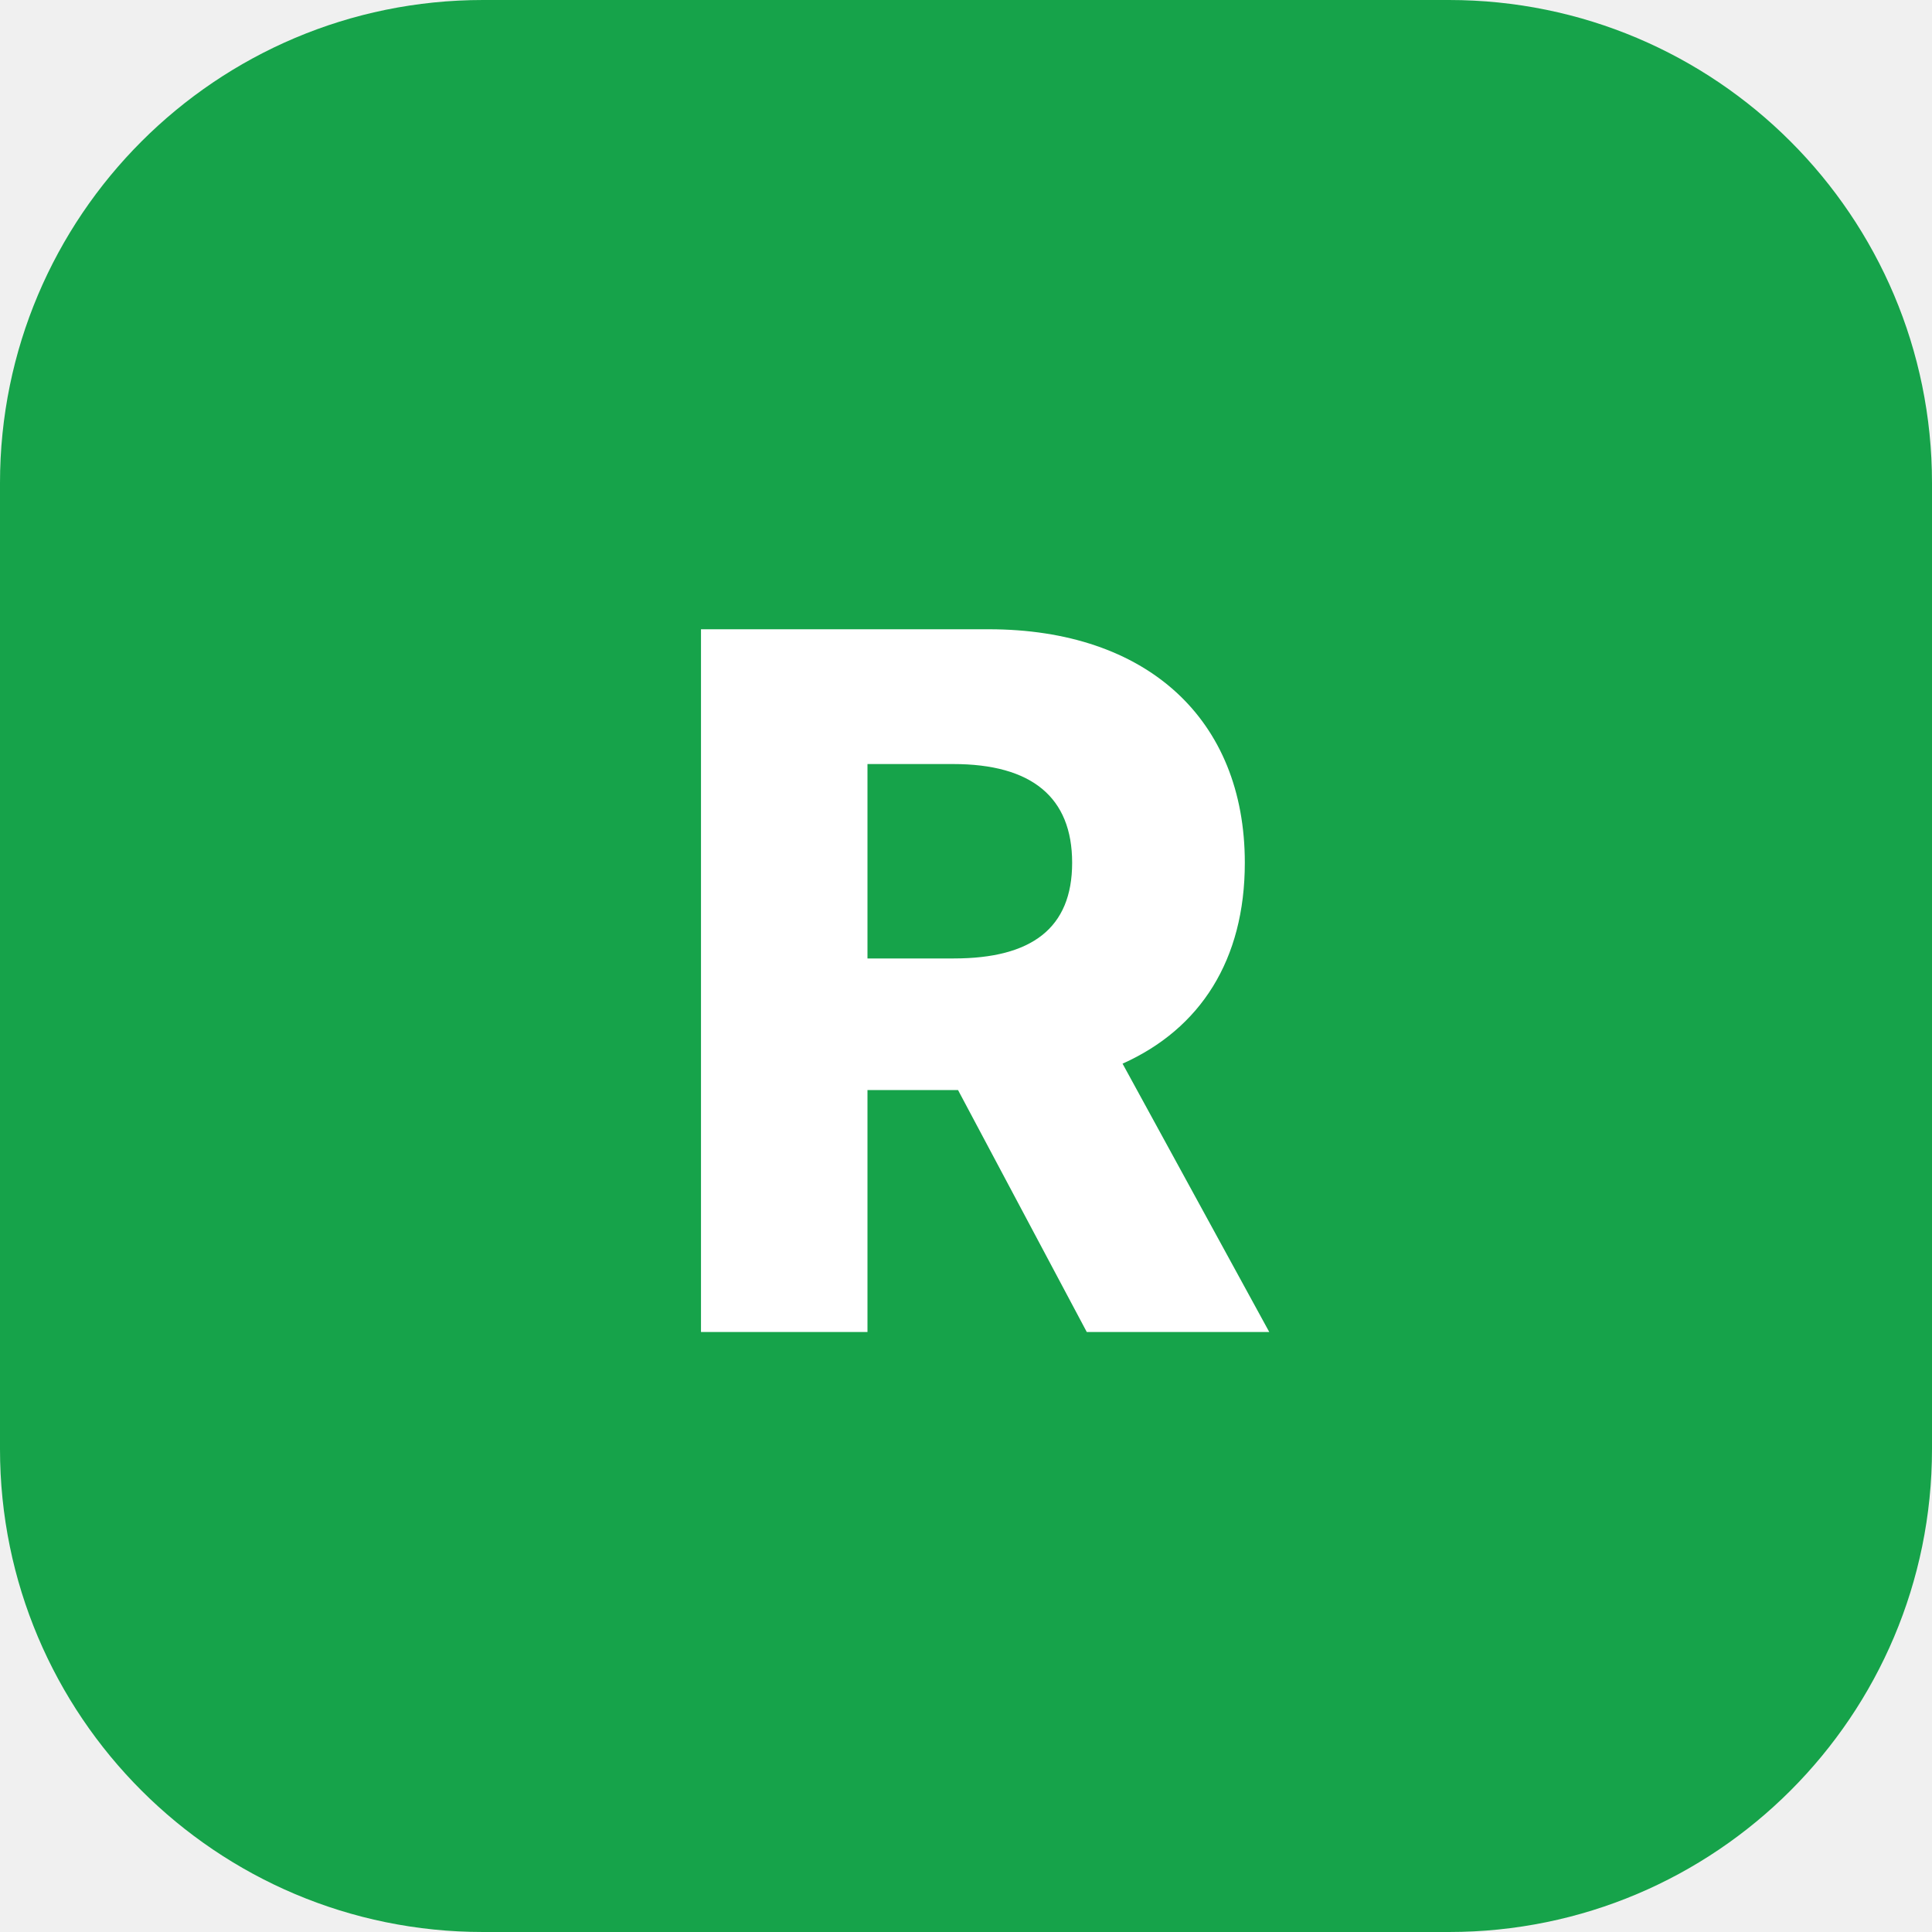
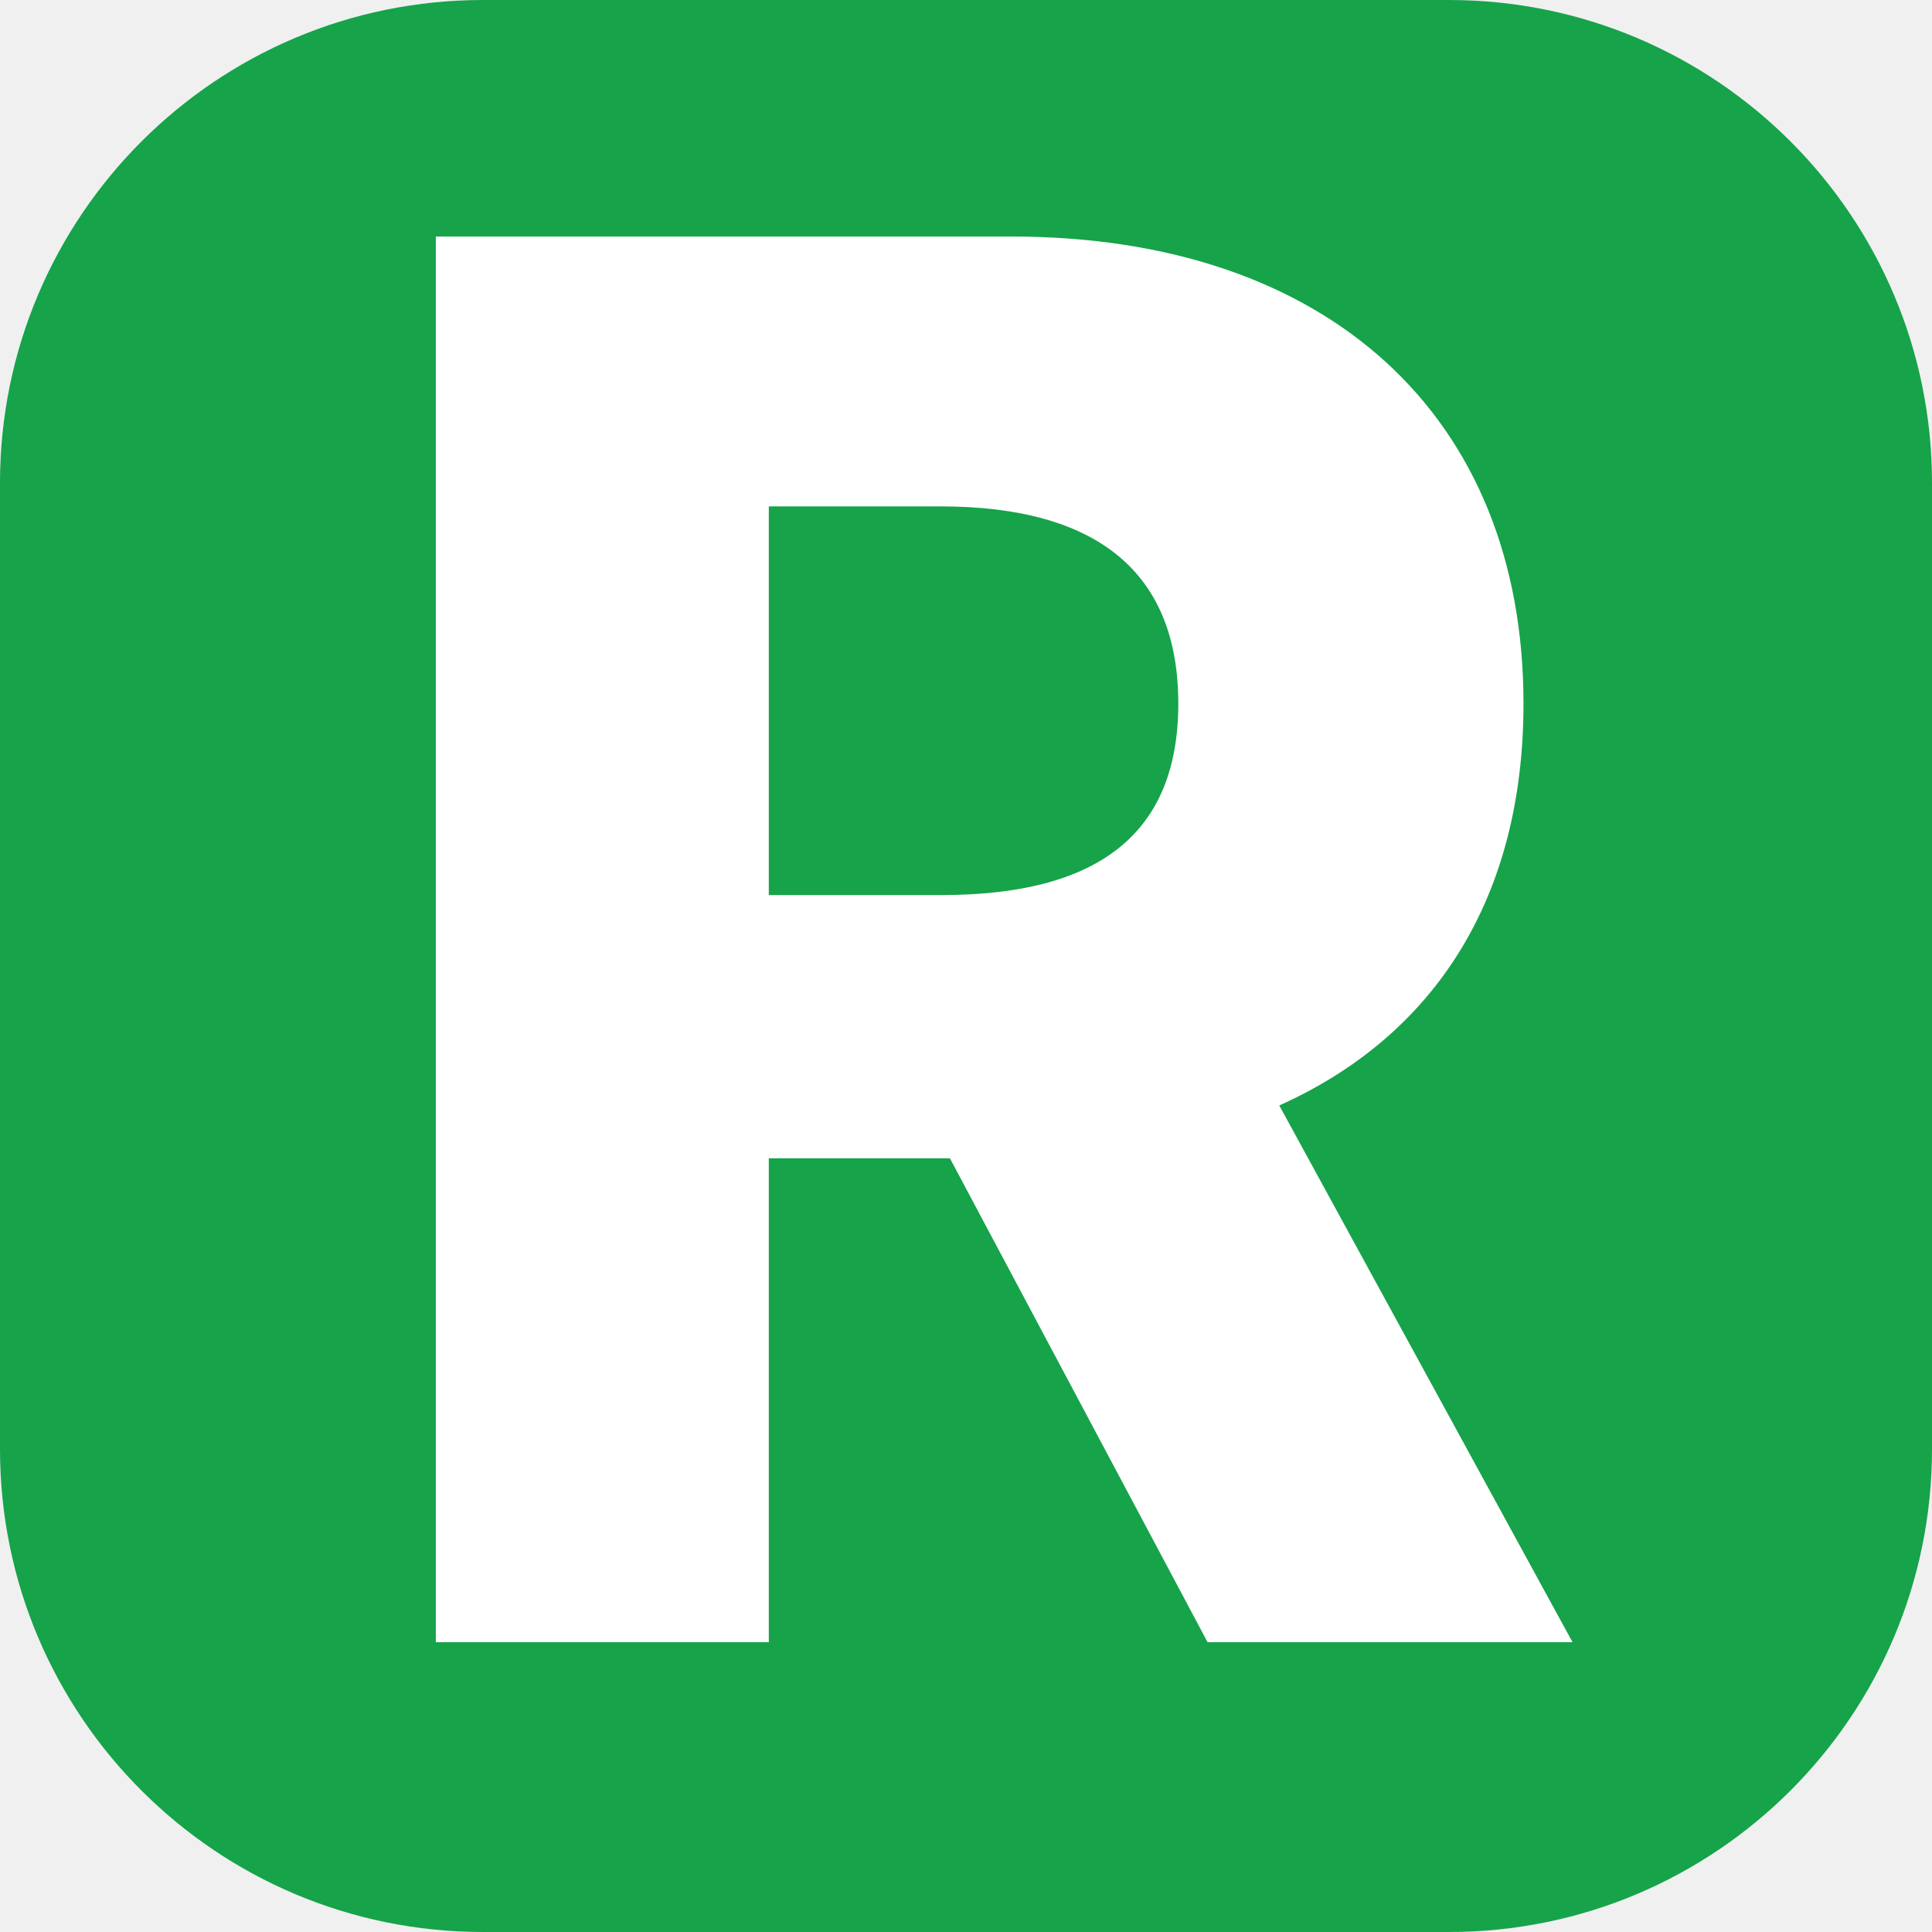
<svg xmlns="http://www.w3.org/2000/svg" viewBox="0 0 200 200">
-   <rect x="0" y="0" width="200" height="200" rx="50" ry="50" fill="#16a34a" />
-   <text x="50%" y="50%" text-anchor="middle" dominant-baseline="middle" font-family="system-ui, -apple-system, Segoe UI, sans-serif" font-size="100" font-weight="800" fill="#ffffff">
+   <rect width="200" height="200" rx="50" fill="#16a34a" />
+   <text x="50%" y="50%" dy="0.35em" text-anchor="middle" font-family="system-ui, -apple-system, Segoe UI, sans-serif" font-size="200" font-weight="800" fill="#ffffff">
    R
  </text>
</svg>
